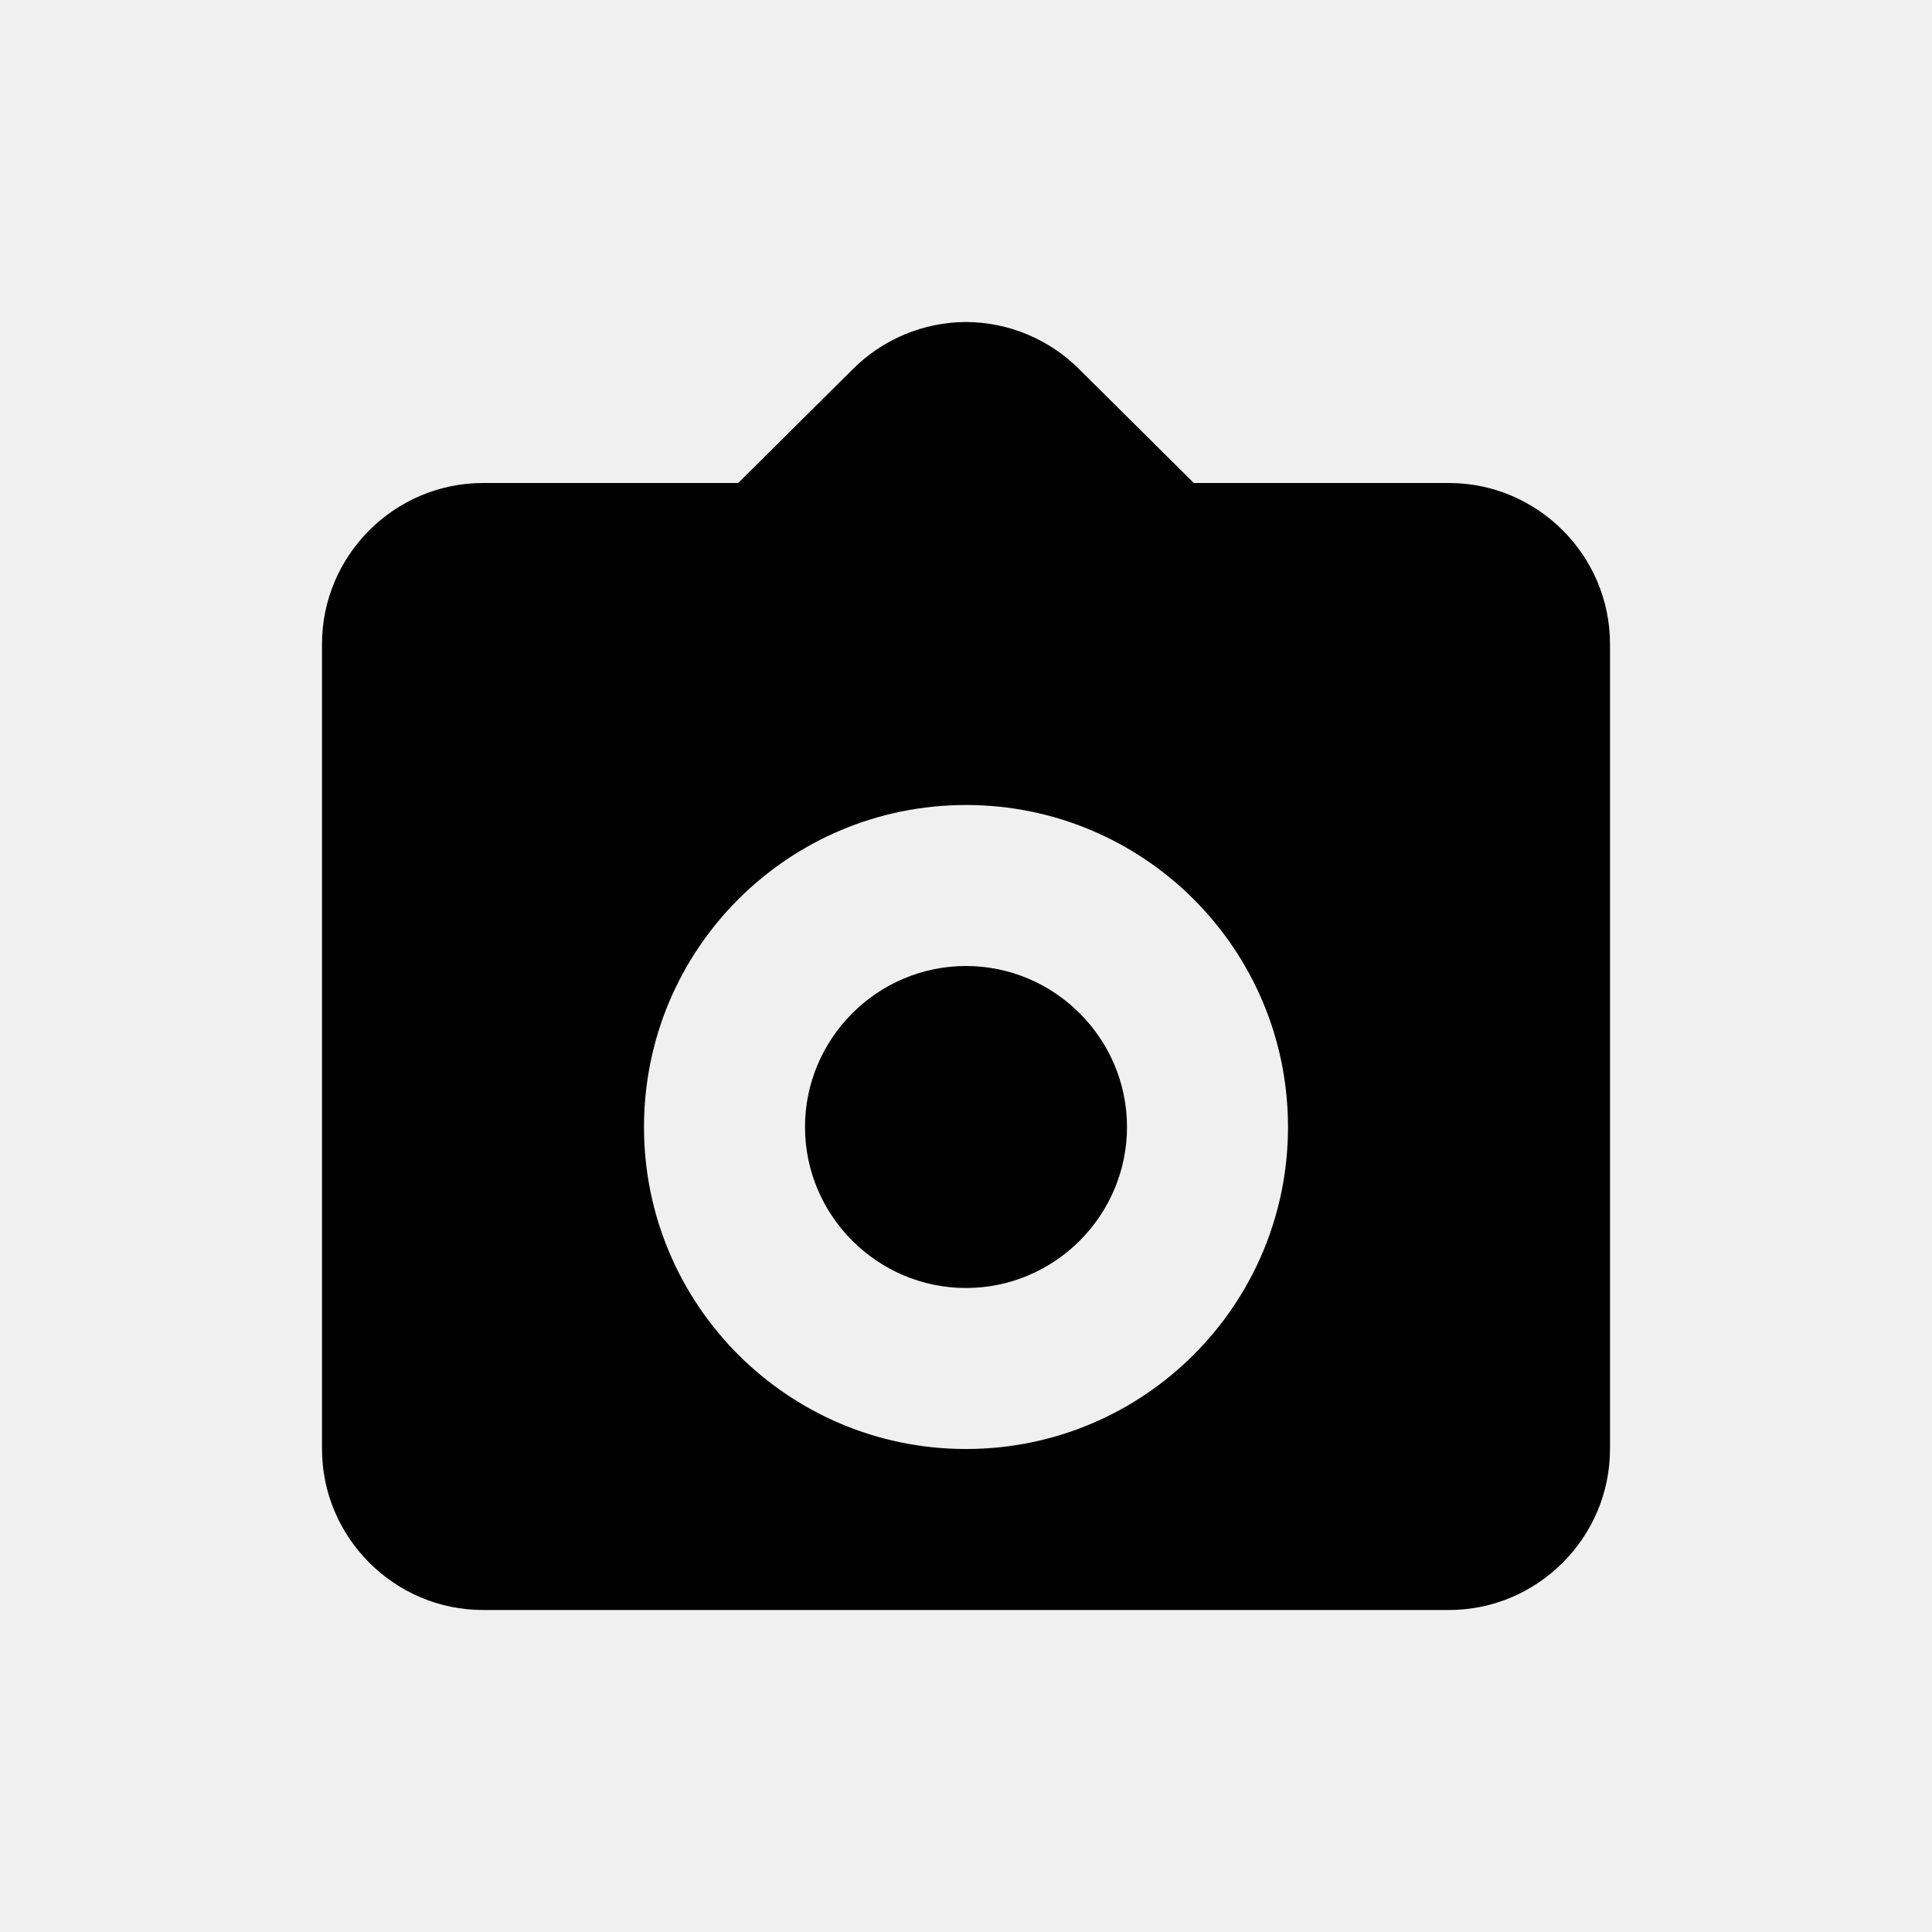
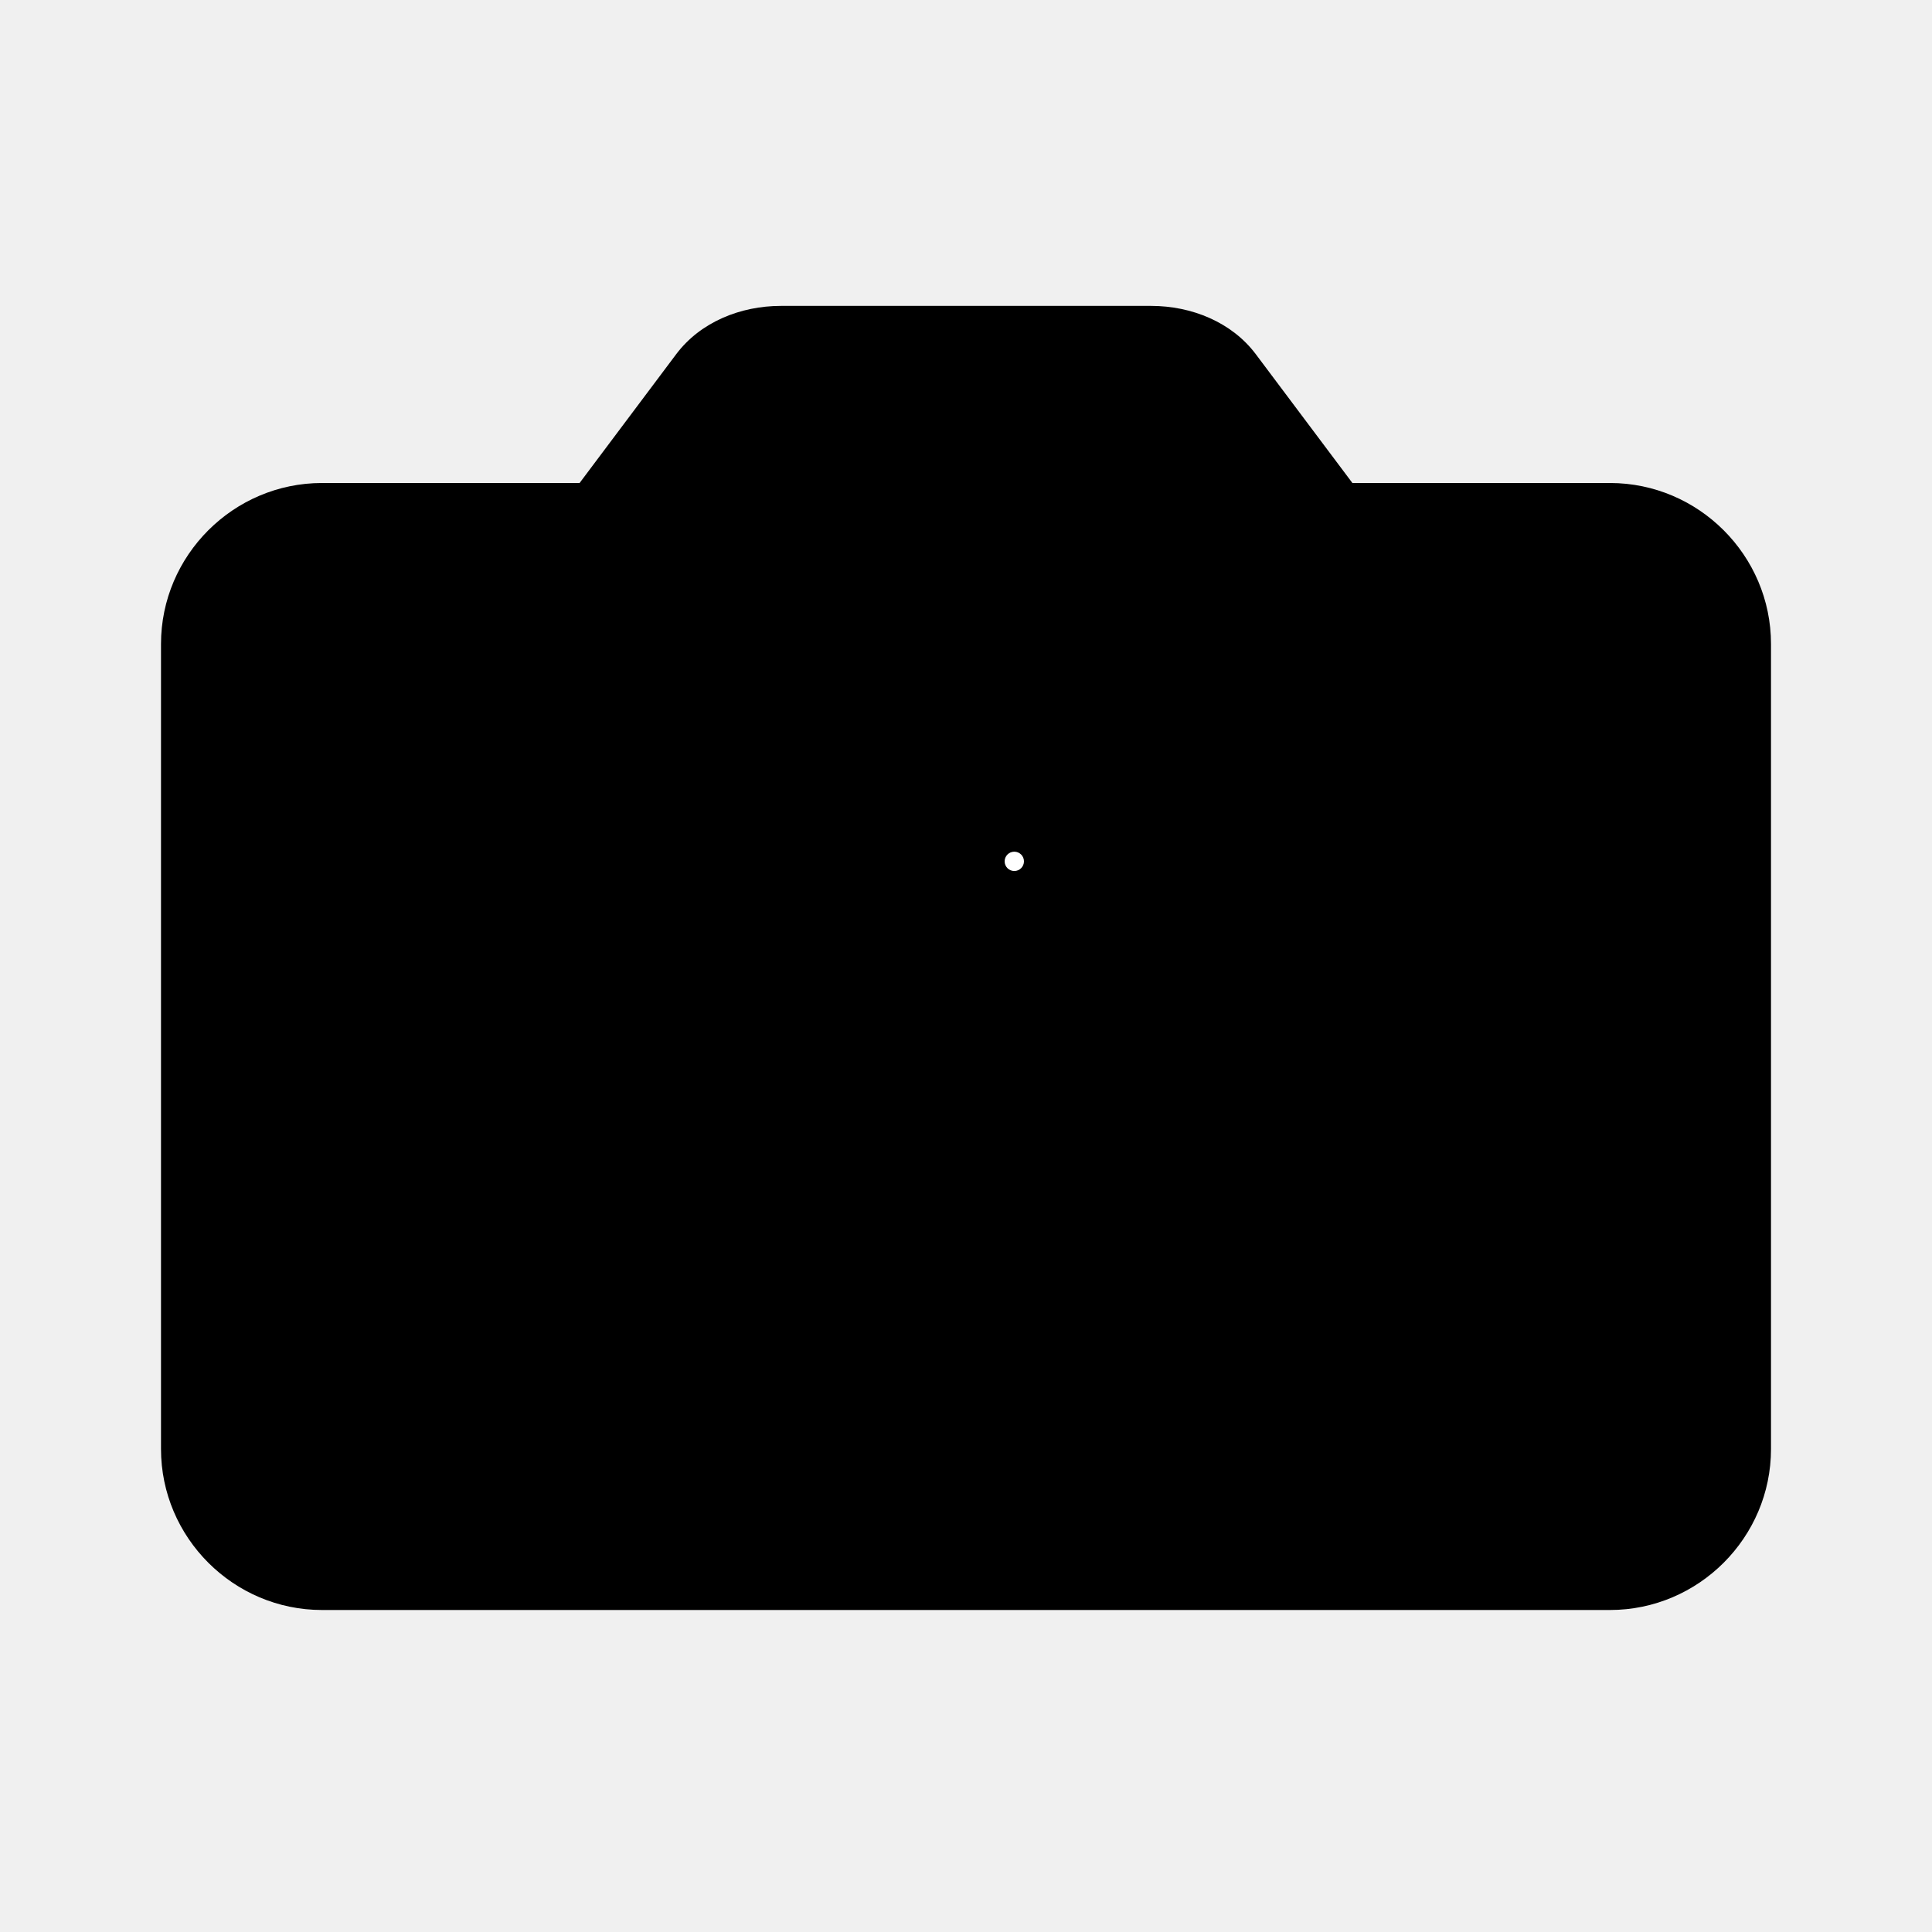
<svg xmlns="http://www.w3.org/2000/svg" viewBox="0 0 24 24" fill="currentColor">
-   <path d="M12 12c-1.1 0-2 .9-2 2s.9 2 2 2 2-.9 2-2-.9-2-2-2Zm6-6h-3.17L13.41 4.59A2 2 0 0 0 12 4h0a2 2 0 0 0-1.41.59L9.17 6H6c-1.1 0-2 .9-2 2v10c0 1.1.9 2 2 2h12c1.1 0 2-.9 2-2V8c0-1.1-.9-2-2-2Zm-6 12c-2.21 0-4-1.79-4-4s1.79-4 4-4 4 1.79 4 4-1.79 4-4 4Z" />
+   <path d="M20 6h-3.2l-1.2-1.6c-0.3-0.4-0.8-0.6-1.3-0.6h-4.6c-0.5 0-1 0.2-1.3 0.6L7.2 6H4c-1.1 0-2 0.9-2 2v10c0 1.1 0.9 2 2 2h16c1.1 0 2-0.9 2-2V8c0-1.1-0.9-2-2-2z" />
+   <circle cx="12" cy="13" r="4.5" fill="none" stroke="currentColor" stroke-width="0" />
+   <circle cx="12" cy="13" r="4.5" opacity="0.12" />
+   <path d="M11.5 9.8c-0.6 0-1.1 0.4-1.1 0.9 0 0.3 0.1 0.5 0.3 0.7-0.7 0.3-1.2 1-1.2 1.8 0 1.2 0.9 2 2.2 2 0.9 0 1.6-0.4 1.9-1.1 0.1-0.3 0.1-0.6 0.1-0.9-0.1-0.6-0.5-1.1-1-1.4 0.2-0.2 0.3-0.4 0.3-0.7 0-0.5-0.5-0.9-1.1-0.9z" opacity="0.3" />
+   <circle cx="12.5" cy="10.8" r="0.35" opacity="0.4" />
+   <circle cx="12.6" cy="10.7" r="0.12" fill="white" />
+   <path d="M13.2 11c0.25-0.02 0.4 0.05 0.45 0.18 0.02 0.06-0.02 0.12-0.08 0.13l-0.5 0z" opacity="0.35" />
+   <line x1="10.5" y1="13" x2="12" y2="12.5" stroke="currentColor" stroke-width="0.3" stroke-linecap="round" fill="none" opacity="0.3" />
+   <circle cx="17.5" cy="7.5" r="0.8" opacity="0.15" />
+   <rect x="10.5" y="5" width="3" height="1" rx="0.5" opacity="0.2" />
+   <circle cx="12" cy="13" r="4.5" fill="none" stroke="currentColor" stroke-width="0.5" opacity="0.2" />
+   <circle cx="12" cy="13" r="3.8" fill="none" stroke="currentColor" stroke-width="0.3" opacity="0.15" />
</svg>
